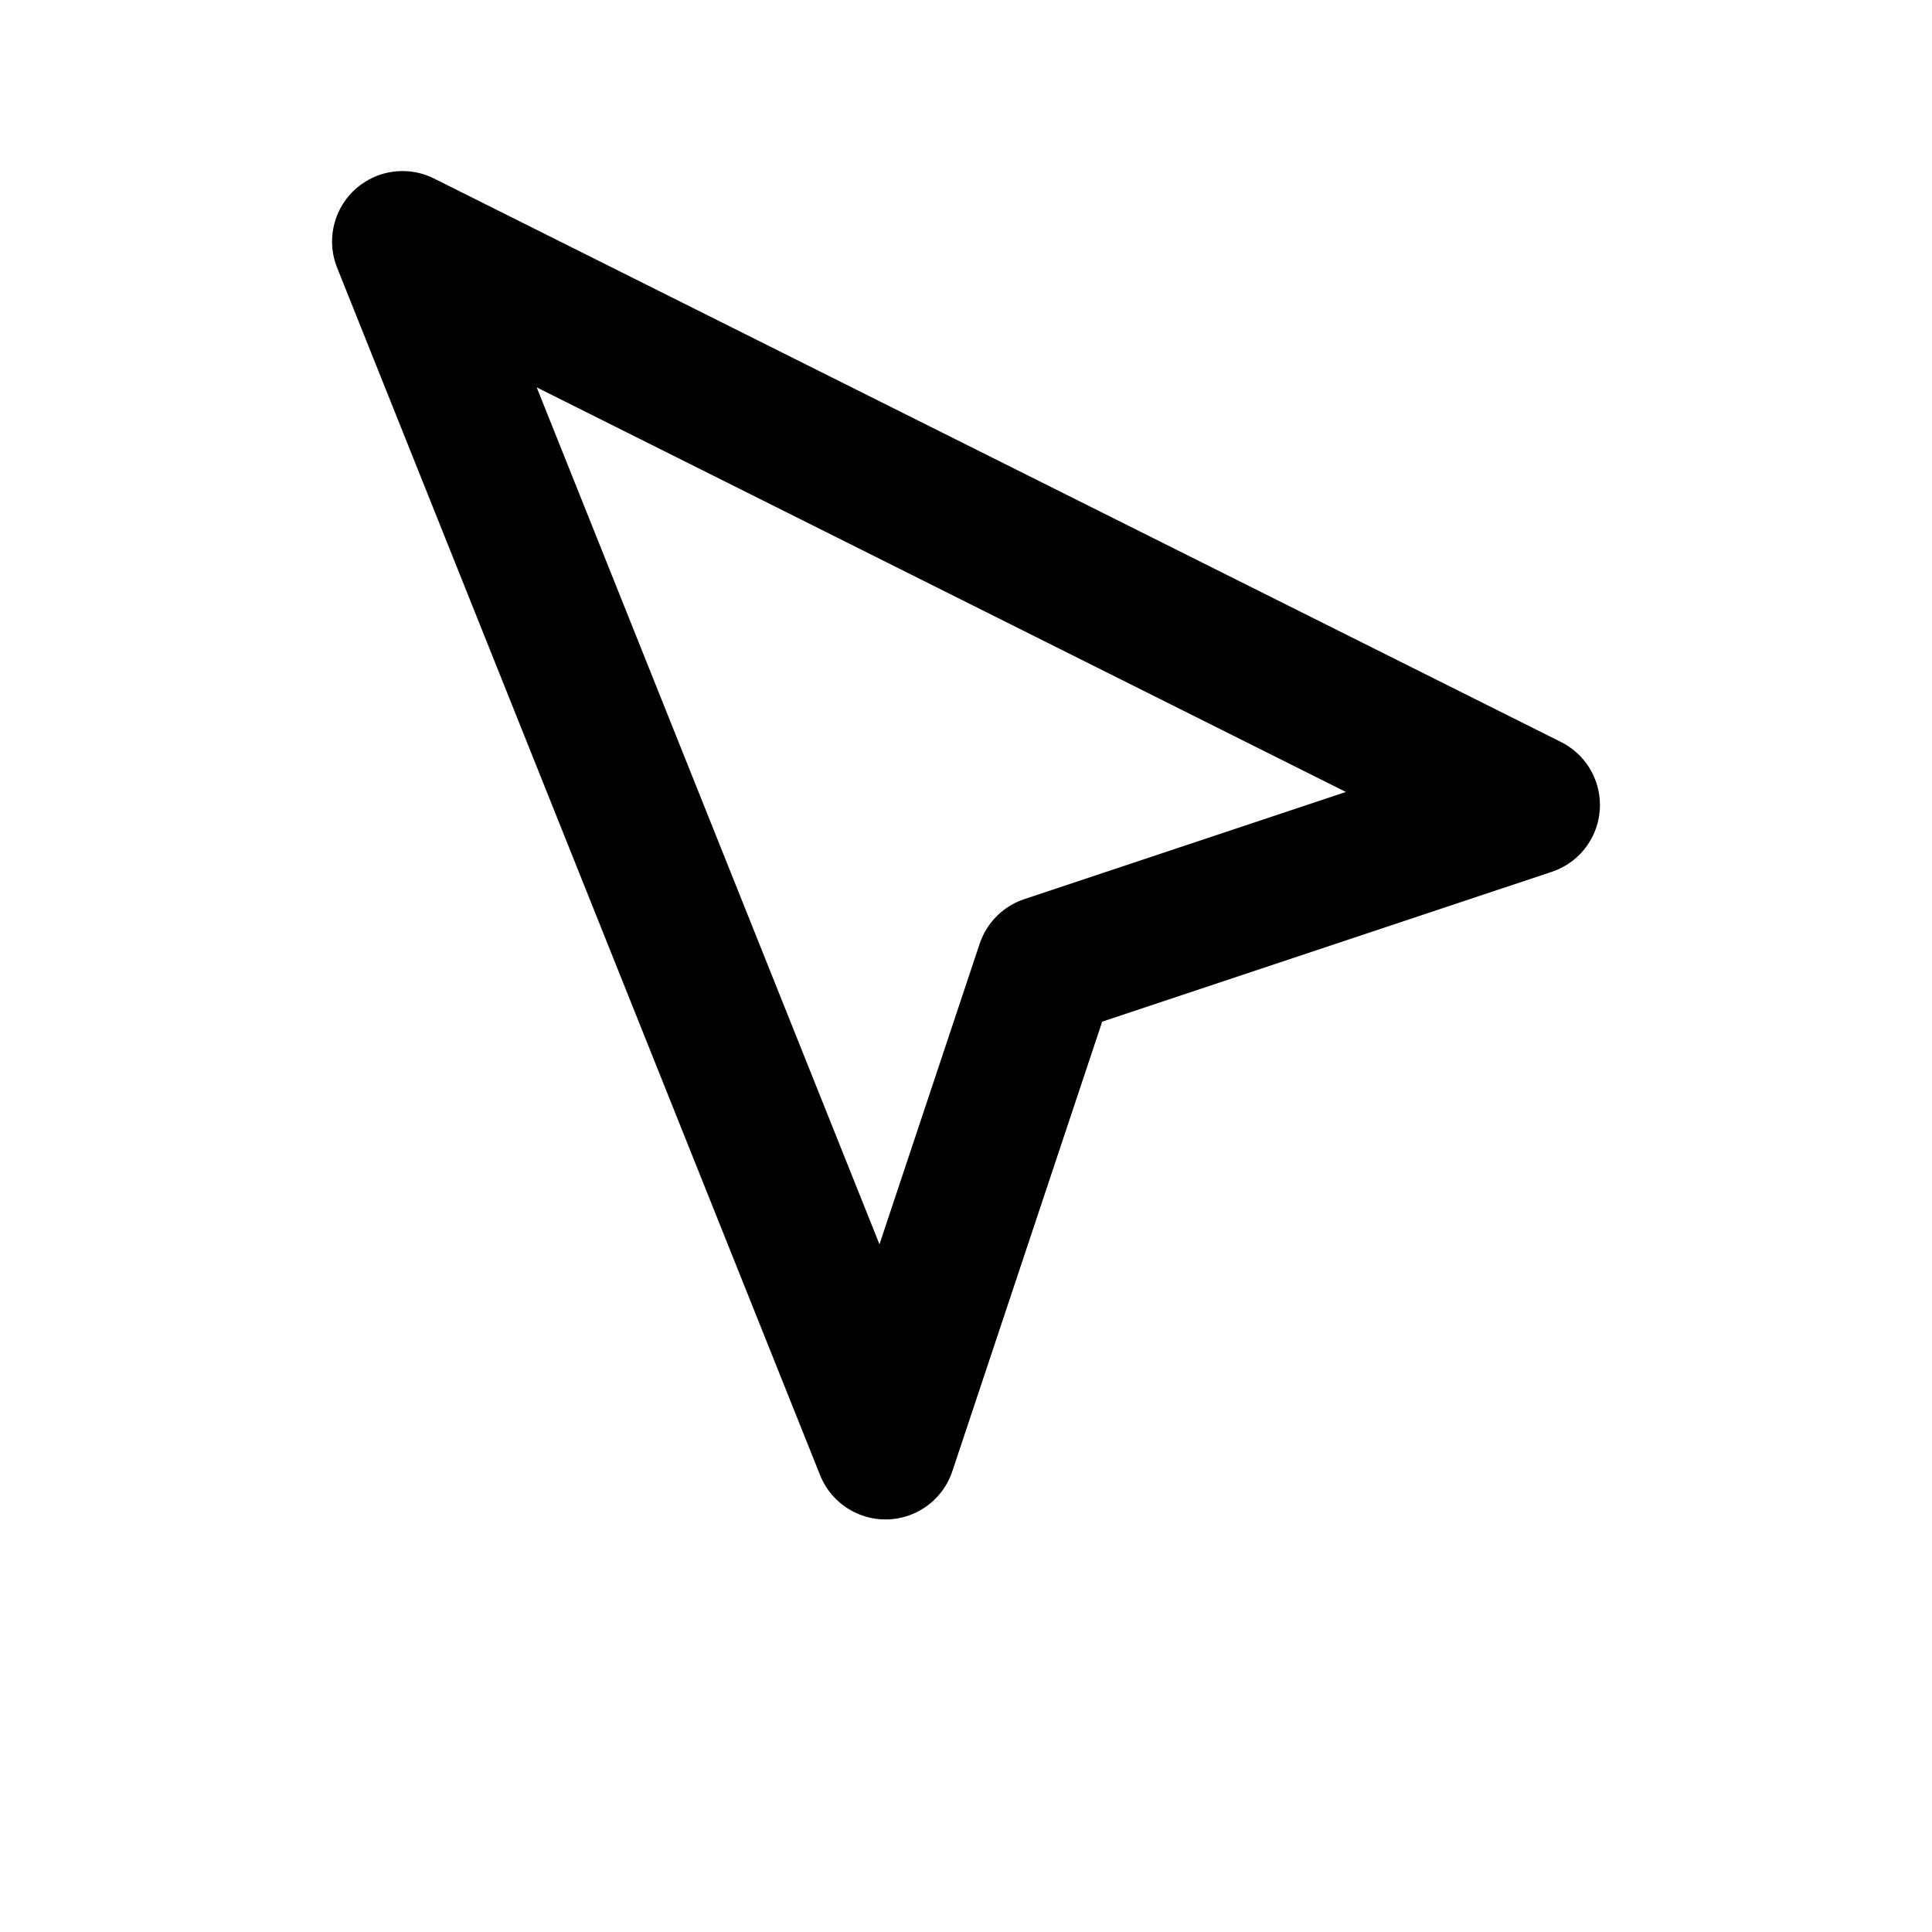
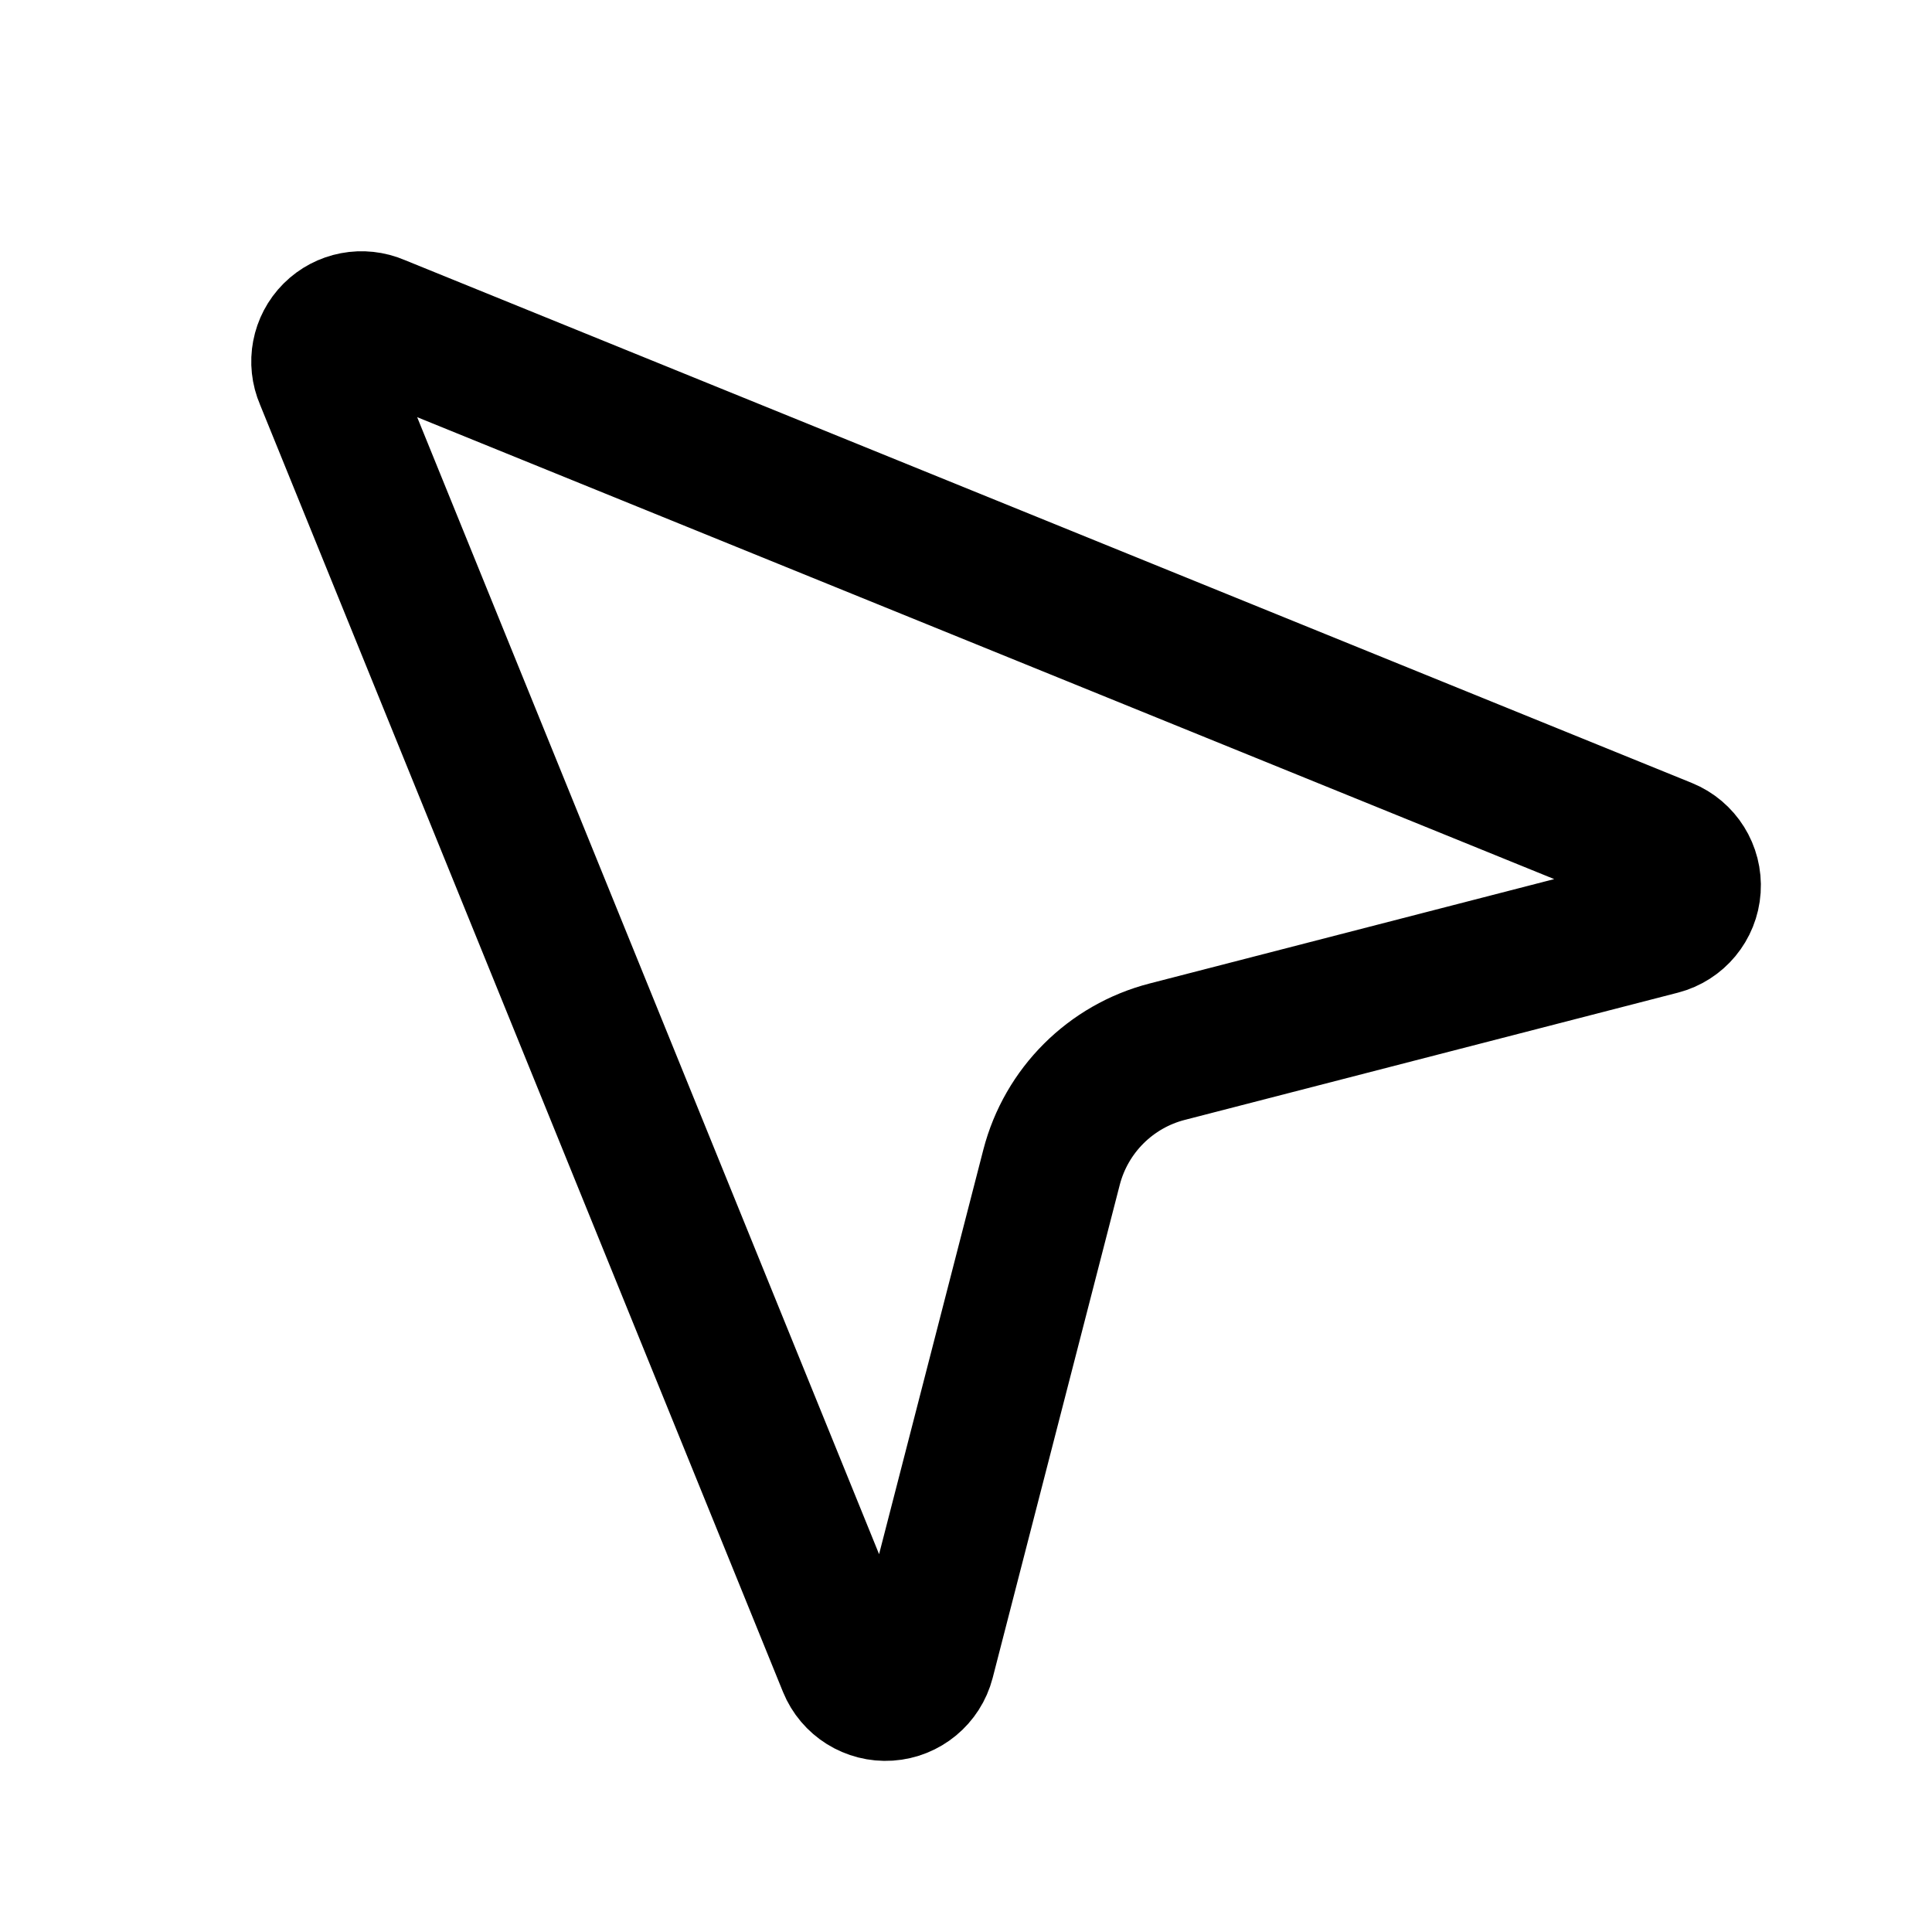
- <svg xmlns="http://www.w3.org/2000/svg" viewBox="0 0 24 24" fill="none" stroke="currentColor" stroke-width="1.75" stroke-linecap="round" stroke-linejoin="round">
-   <path d="M5 3l14 7-6 2-2 6z" />
+ <svg xmlns="http://www.w3.org/2000/svg" width="24" height="24" viewBox="0 0 24 24" fill="none" stroke="currentColor" stroke-width="1.75" stroke-linecap="round" stroke-linejoin="round">
+   <path d="M4.037 4.688a.495.495 0 0 1 .651-.651l16 6.5a.5.5 0 0 1-.063.947l-6.124 1.58a2 2 0 0 0-1.438 1.435l-1.579 6.126a.5.5 0 0 1-.947.063z" />
</svg>
